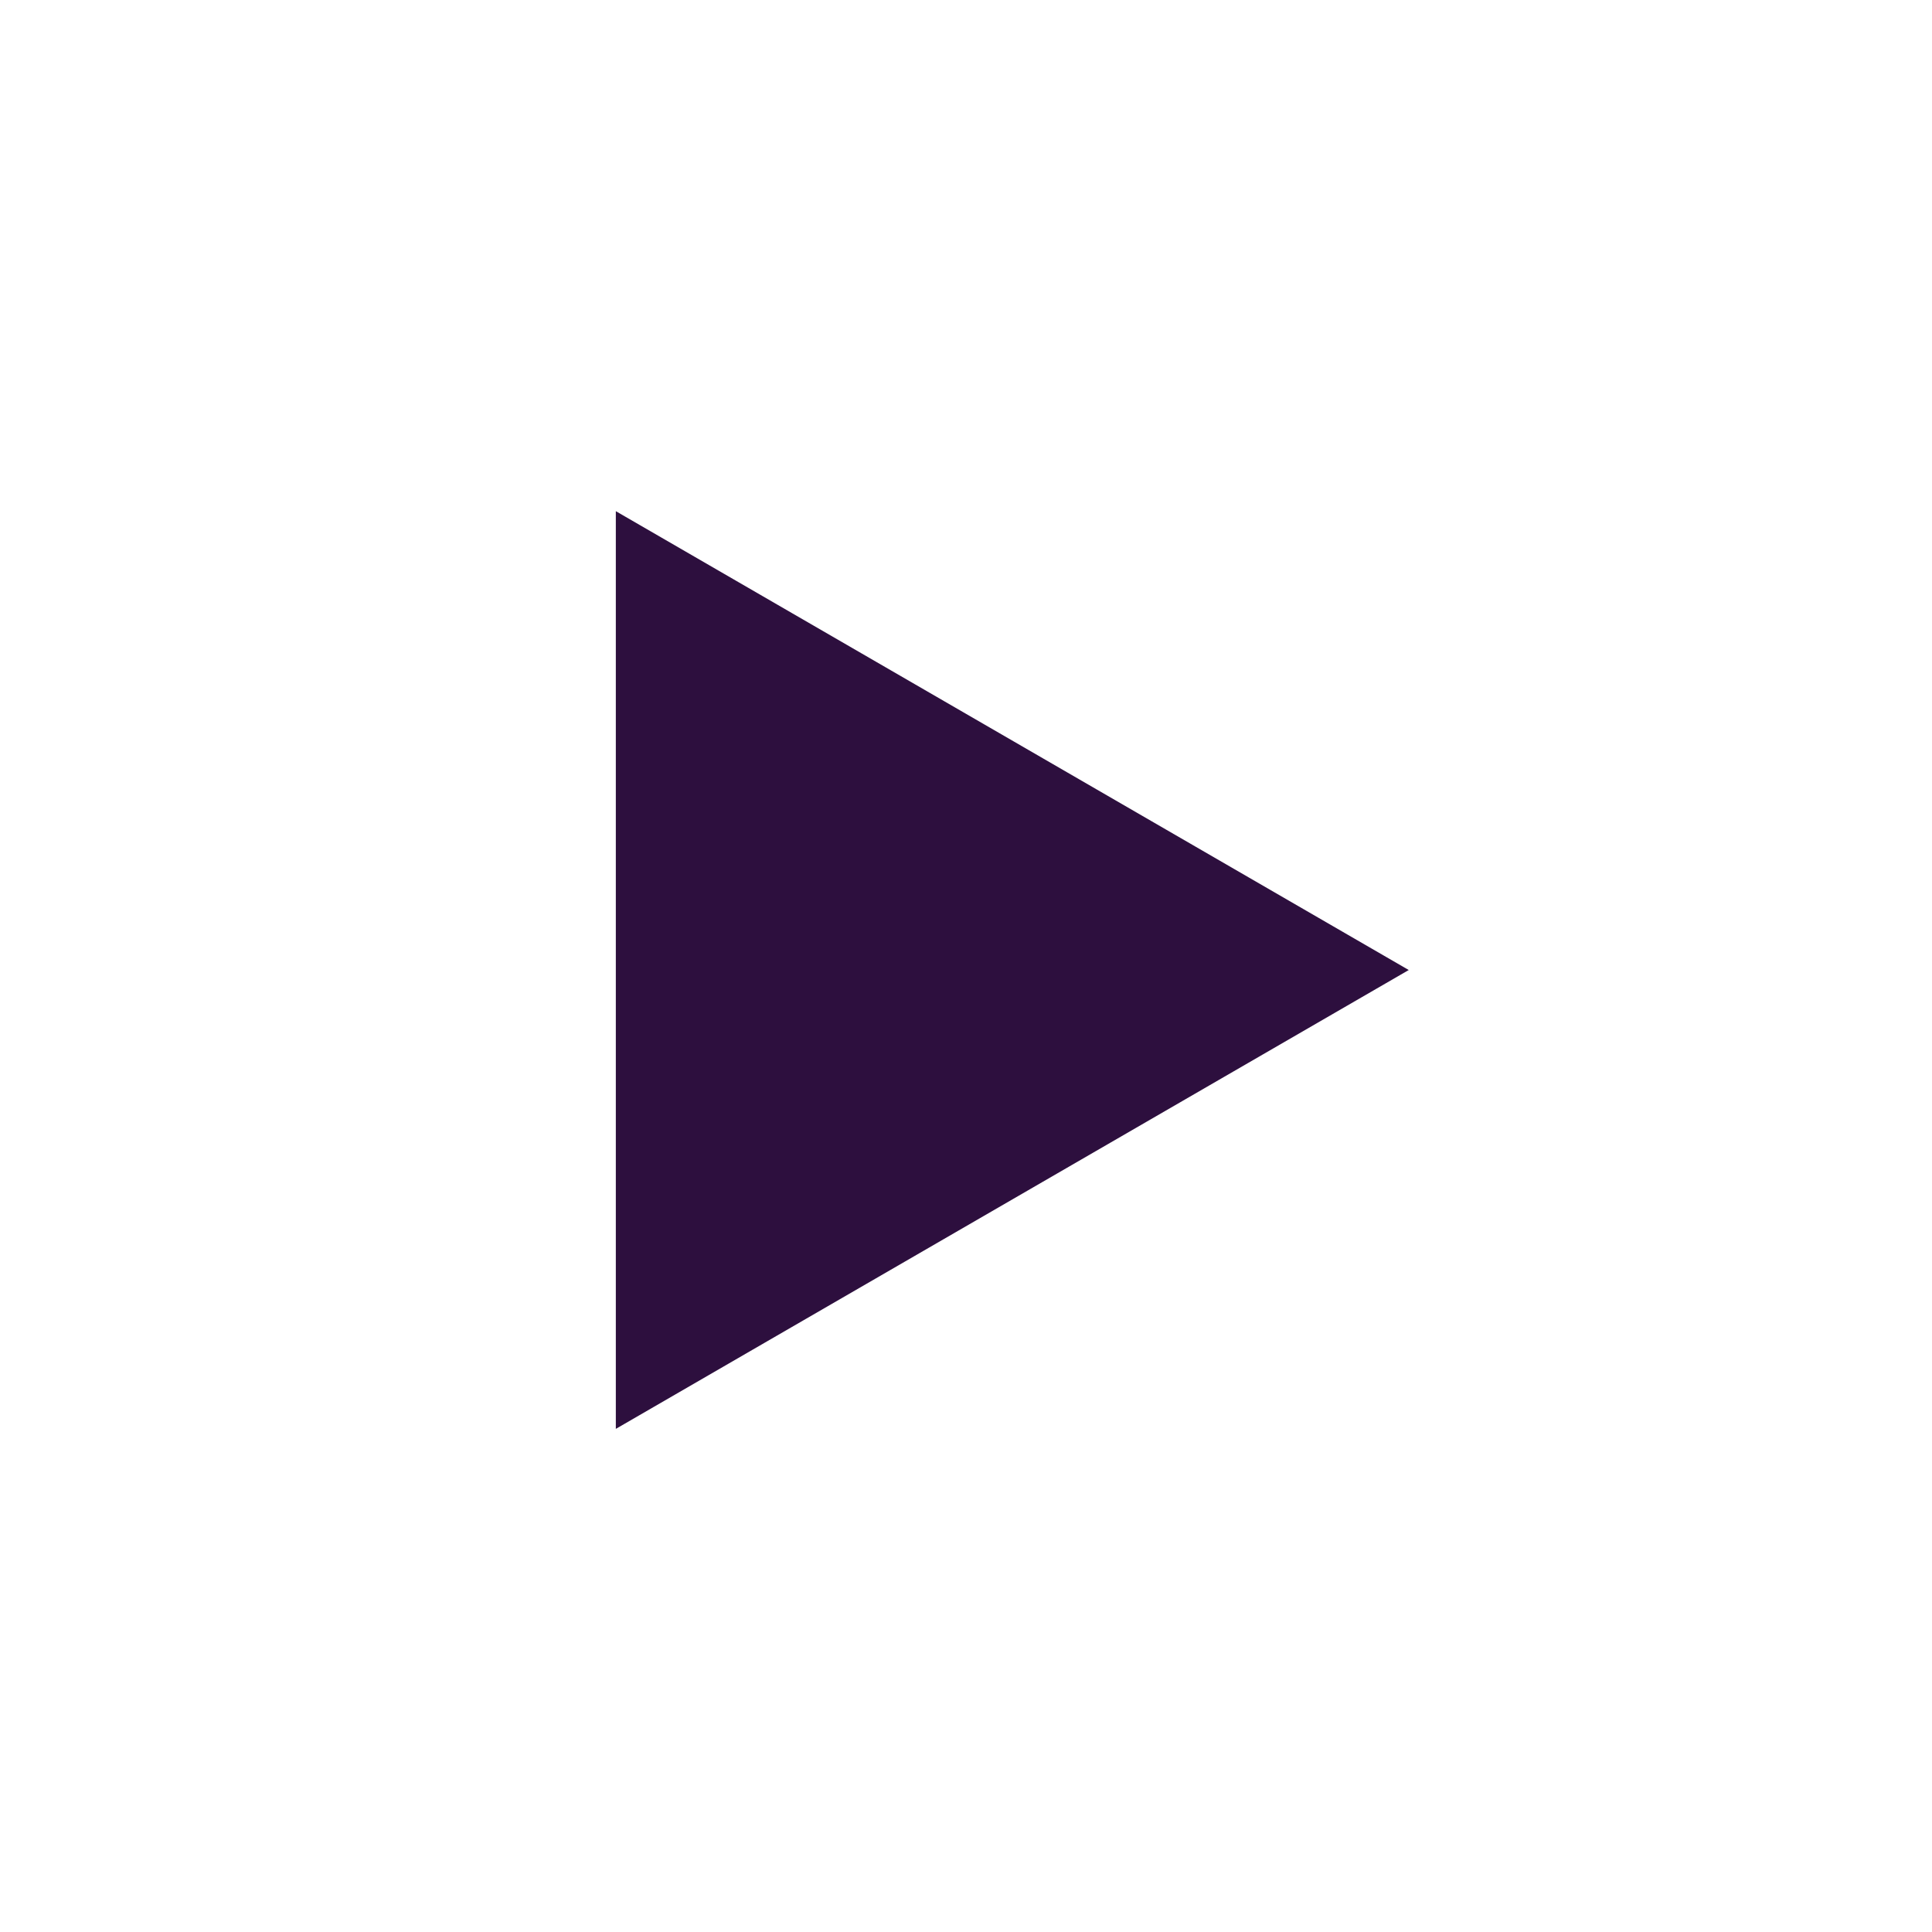
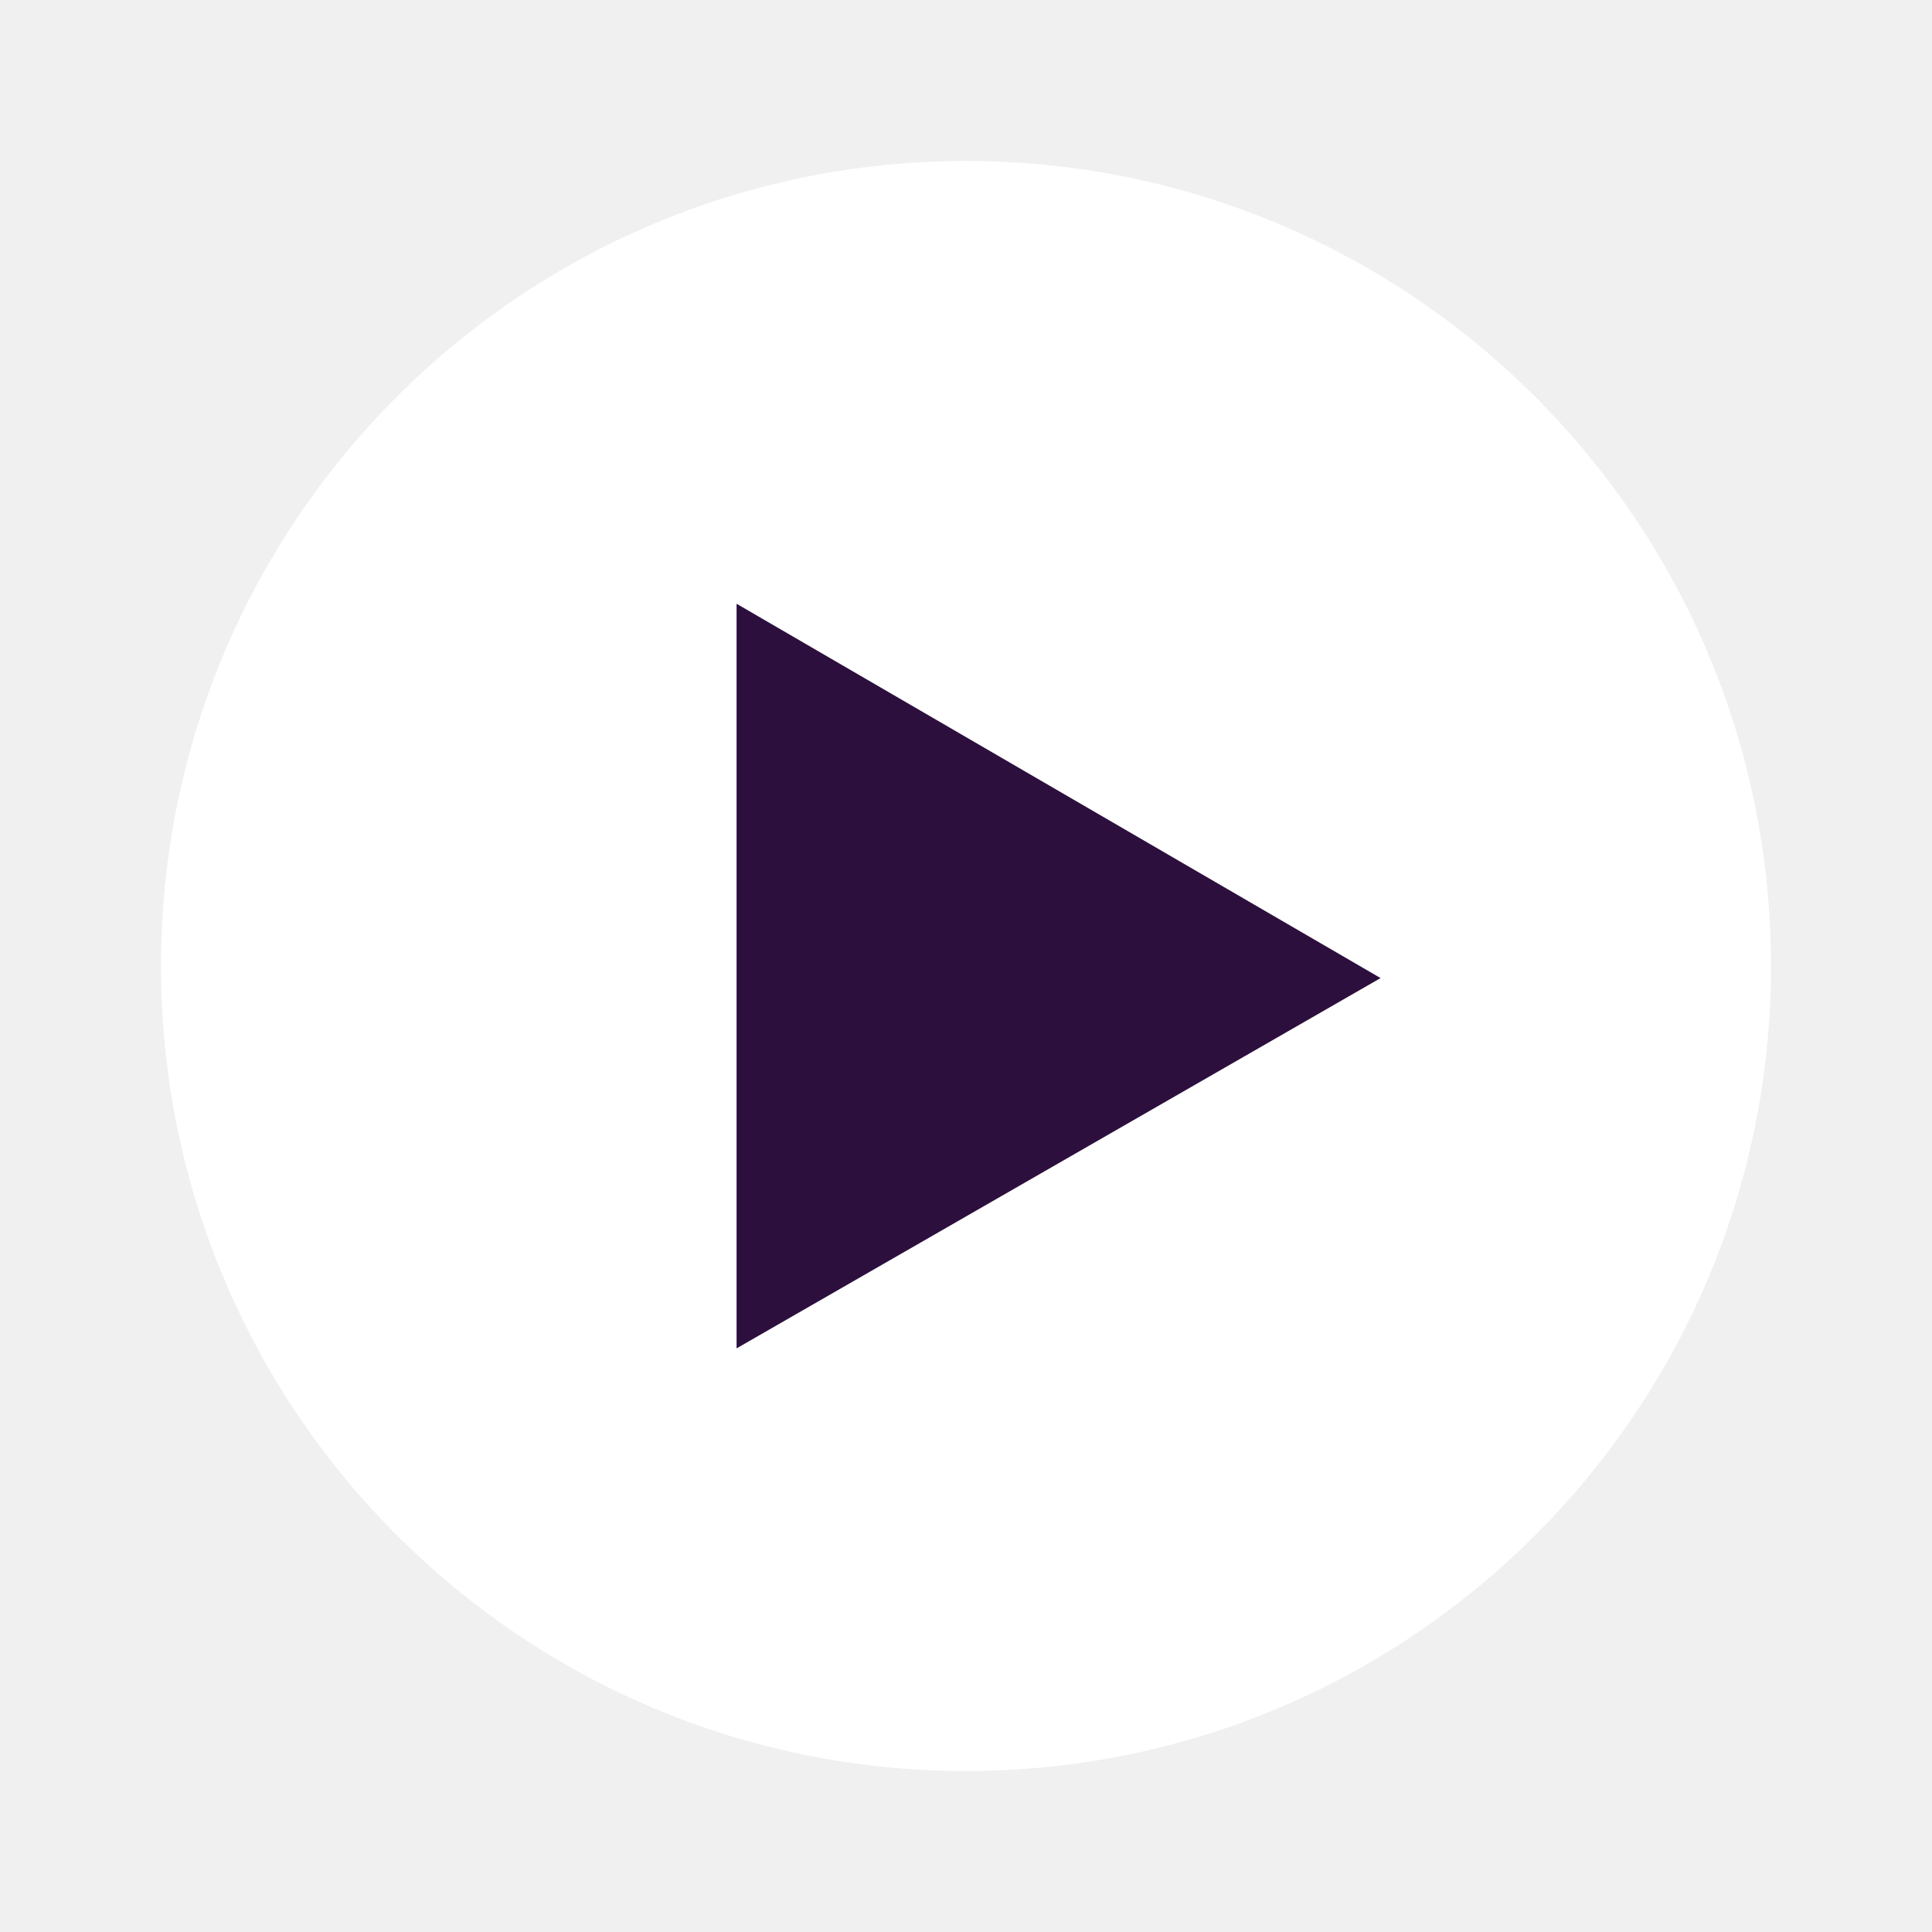
<svg xmlns="http://www.w3.org/2000/svg" version="1.1" id="Layer_1" x="0px" y="0px" viewBox="0 0 48 48" style="enable-background:new 0 0 48 48;" xml:space="preserve">
  <style type="text/css">
	.st0{fill:#FFFFFF;}
	.st1{opacity:0.94;fill:#200032;}
</style>
  <g>
-     <rect class="st0" width="48" height="48" />
-     <polygon class="st1" points="15.3,12.7 15.3,35.5 35,24.1 15.3,12.7  " />
+     <circle class="st0" cx="24" cy="24" r="20" />
+     <polygon class="st1" points="18.3,15 18.3,33.5 34.3,24.3 18.3,15 " />
  </g>
</svg>
